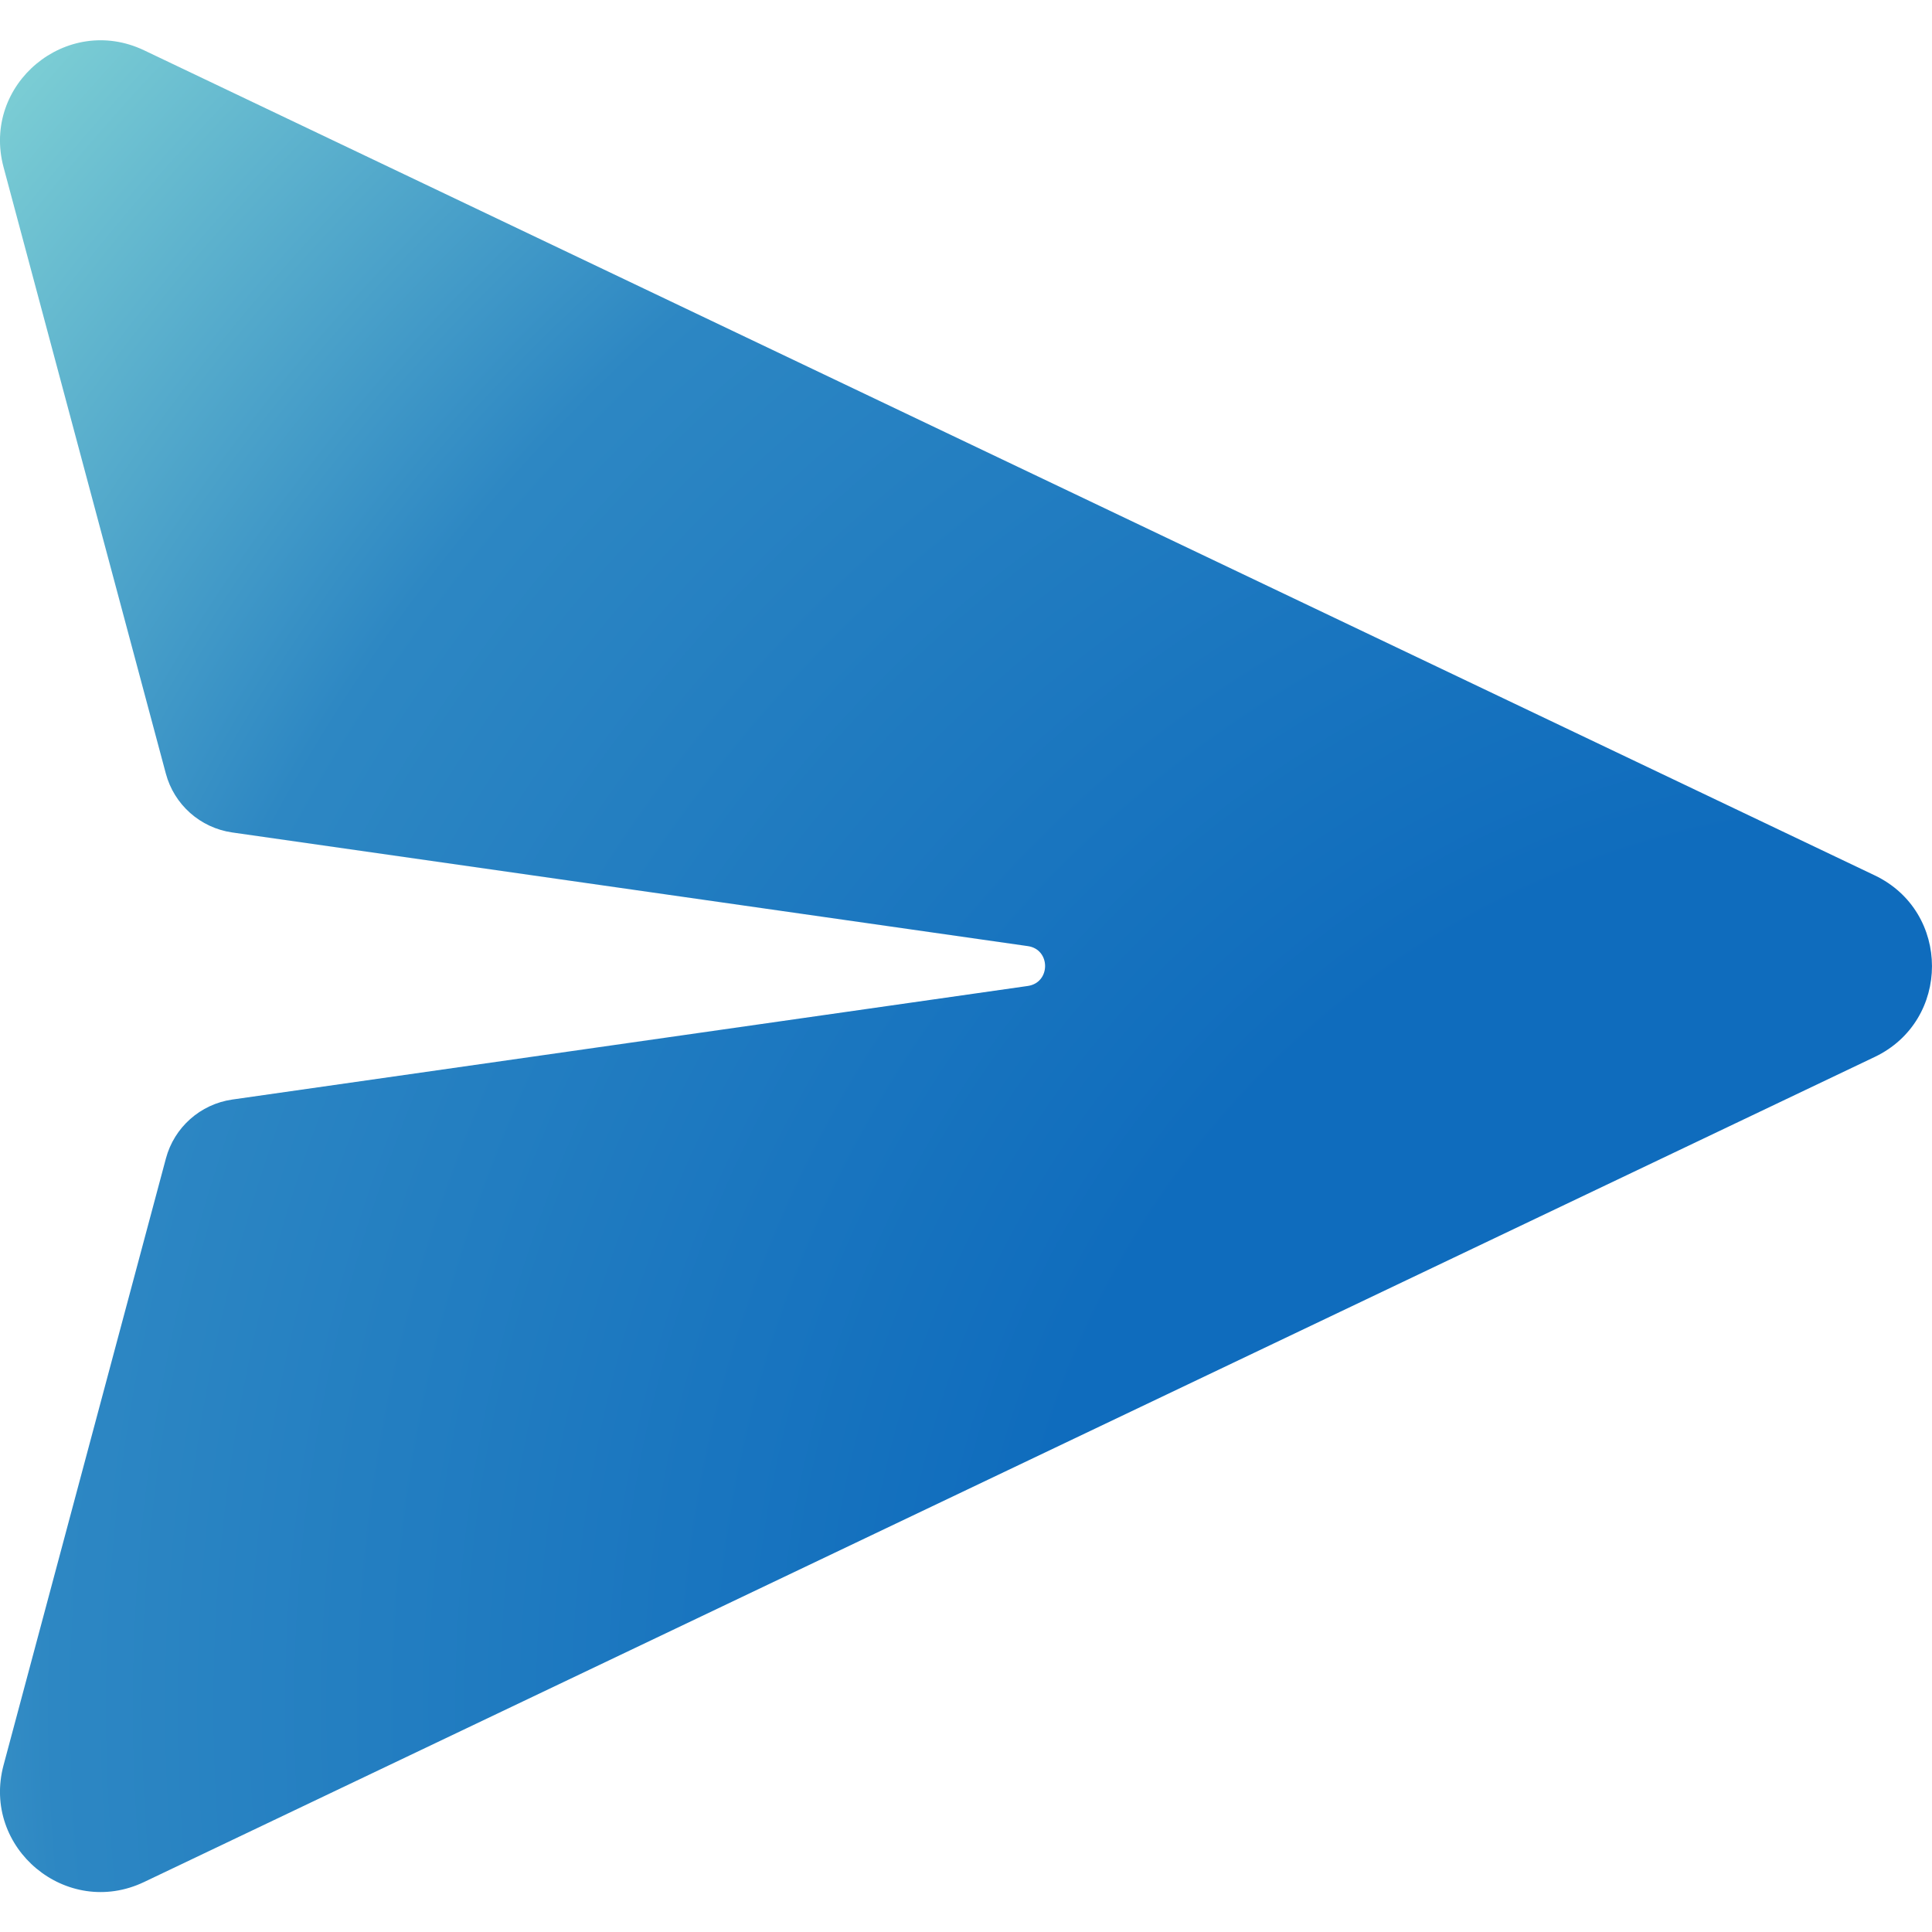
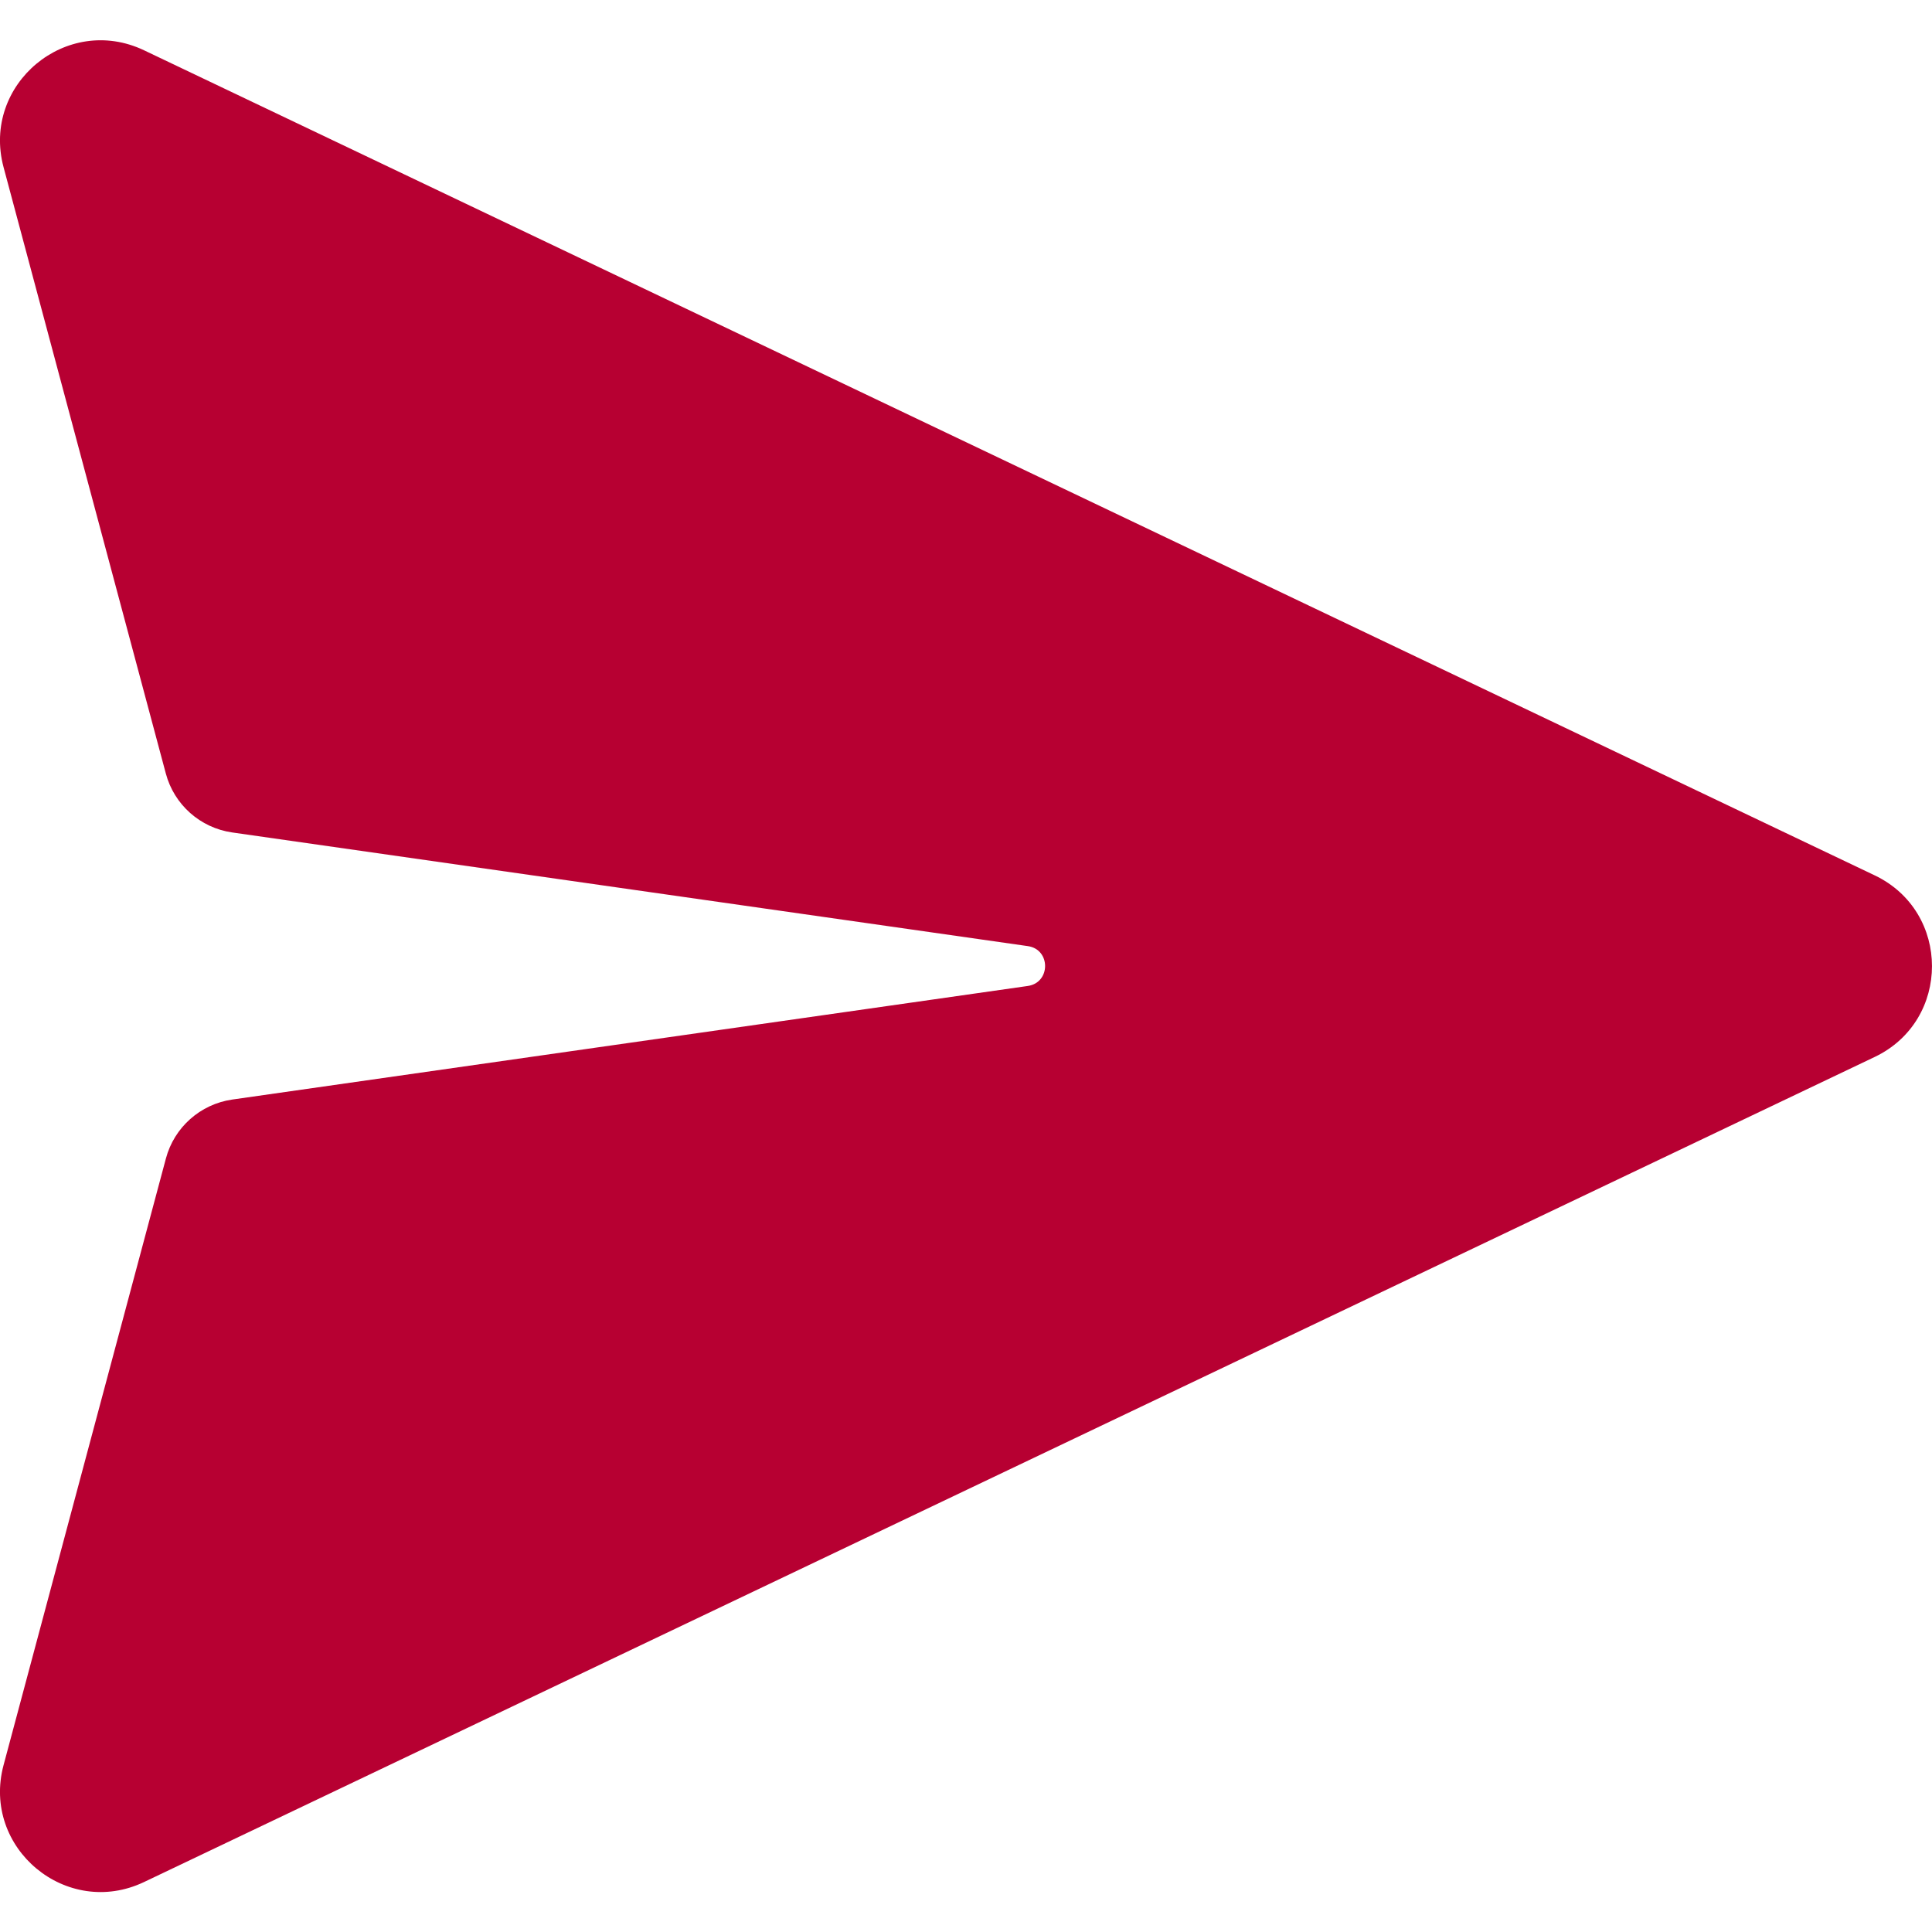
<svg xmlns="http://www.w3.org/2000/svg" width="24" height="24" viewBox="0 0 24 24" fill="none">
  <path d="M1.79 0.625C0.827 0.166 -0.231 1.046 0.044 2.076L2.06 9.609C2.163 9.996 2.488 10.284 2.884 10.341L12.768 11.753C13.054 11.793 13.054 12.207 12.768 12.248L2.885 13.659C2.489 13.716 2.164 14.004 2.061 14.391L0.044 21.928C-0.231 22.958 0.827 23.838 1.79 23.379L23.288 13.13C24.237 12.678 24.237 11.326 23.288 10.874L1.79 0.625Z" fill="url(#paint0_radial_2280_119090)" />
  <defs>
    <radialGradient id="paint0_radial_2280_119090" cx="0" cy="0" r="1" gradientUnits="userSpaceOnUse" gradientTransform="translate(24.0234 21.2469) rotate(-142.006) scale(33.4402 32.3913)">
-       <stop offset="0.336" stop-color="#0F6CBD" />
-       <stop offset="0.703" stop-color="#2D87C3" />
-       <stop offset="1" stop-color="#8DDDD8" />
+       <stop offset="0.336" stop-color="#B70032" />
+       <stop offset="0.703" stop-color="#B70032" />
+       <stop offset="1" stop-color="#B70032" />
    </radialGradient>
  </defs>
</svg>
